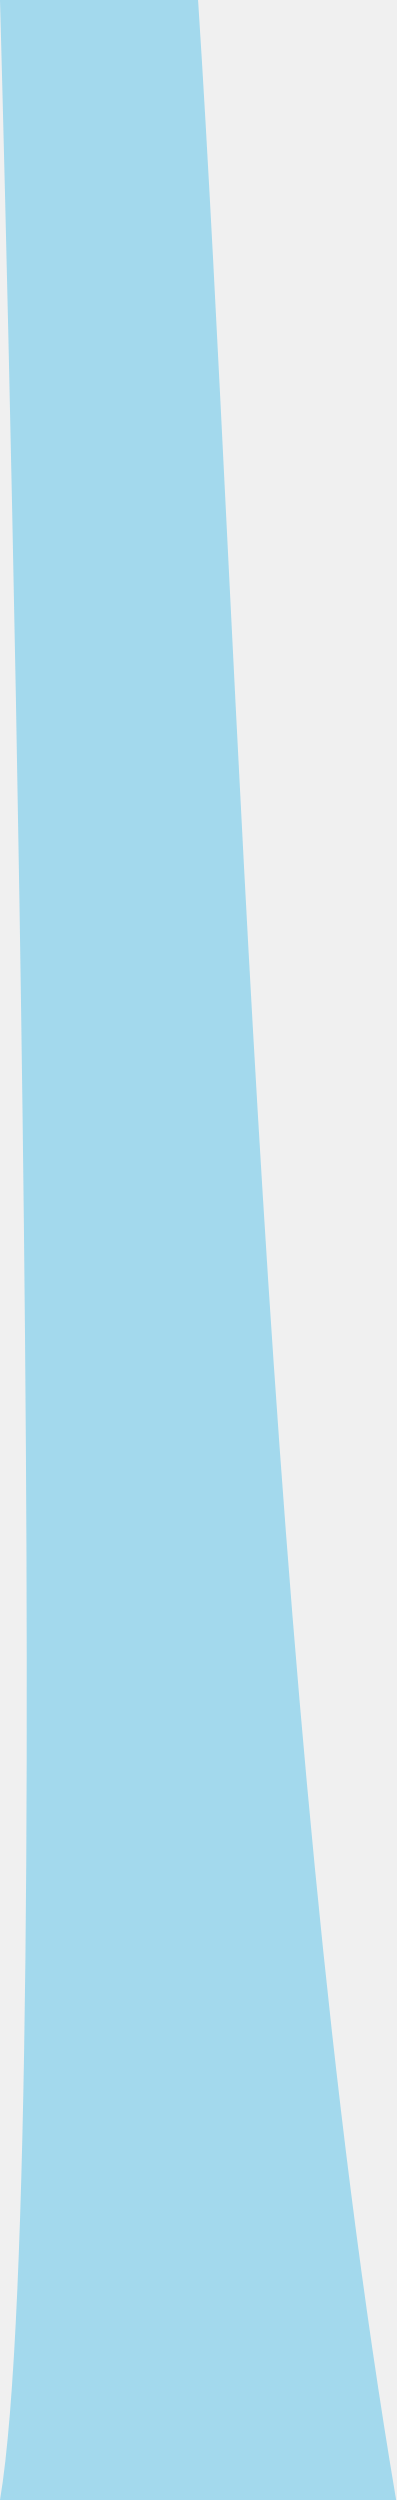
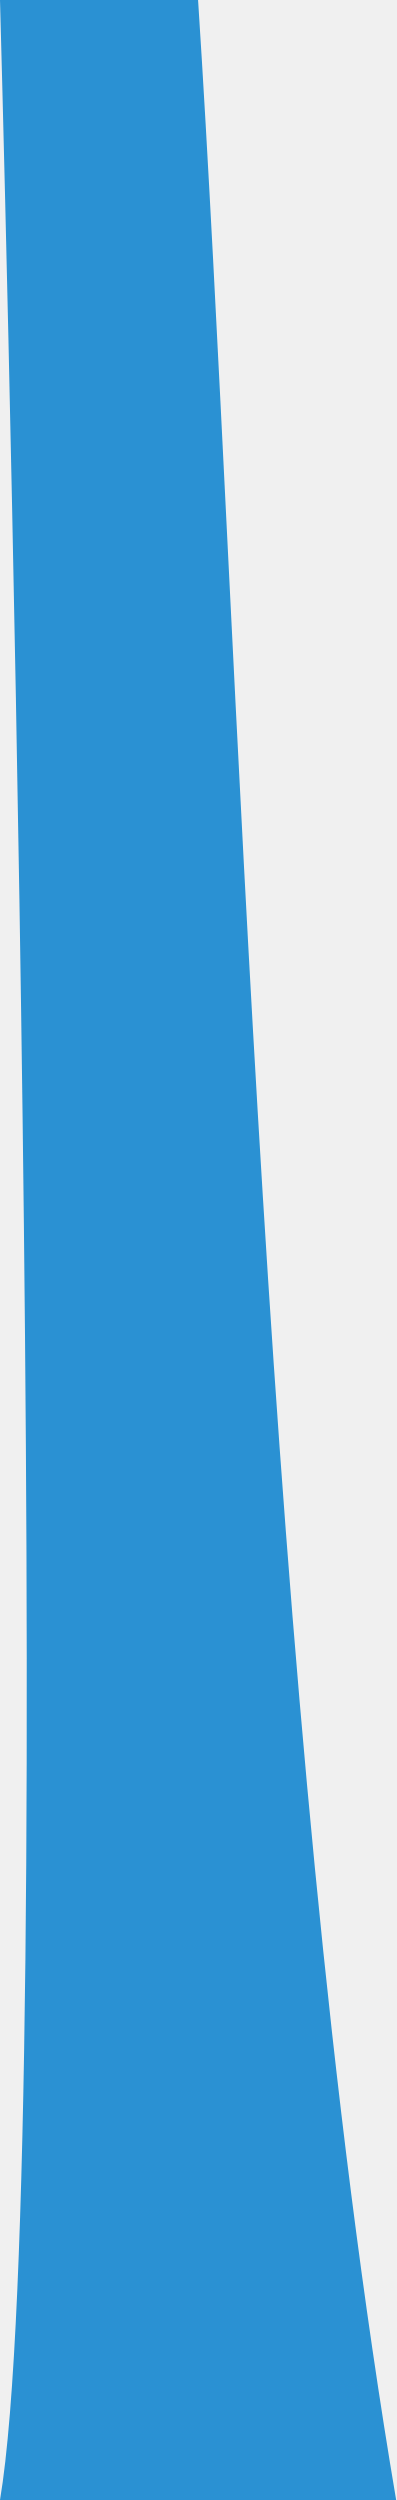
<svg xmlns="http://www.w3.org/2000/svg" width="121.699" height="768" viewBox="0 0 32.2 203.2" version="1.1" id="svg8">
  <defs id="defs2">
    <linearGradient y2="1" y1="-0.11" x2="0.5" x1="0.5" id="a">
      <stop id="stop2" offset="0%" stop-opacity=".25" stop-color="#57BBC1" />
      <stop id="stop4" offset="100%" stop-color="#015871" />
    </linearGradient>
    <filter style="color-interpolation-filters:sRGB" id="filter4543">
      <feFlood flood-opacity="0.157" flood-color="rgb(0,0,0)" result="flood" id="feFlood4533" />
      <feComposite in="flood" in2="SourceGraphic" operator="in" result="composite1" id="feComposite4535" />
      <feGaussianBlur in="composite1" stdDeviation="4" result="blur" id="feGaussianBlur4537" />
      <feOffset dx="0" dy="0" result="offset" id="feOffset4539" />
      <feComposite in="SourceGraphic" in2="offset" operator="over" result="composite2" id="feComposite4541" />
    </filter>
    <filter style="color-interpolation-filters:sRGB" id="filter4555">
      <feFlood flood-opacity="0.157" flood-color="rgb(0,0,0)" result="flood" id="feFlood4545" />
      <feComposite in="flood" in2="SourceGraphic" operator="in" result="composite1" id="feComposite4547" />
      <feGaussianBlur in="composite1" stdDeviation="4" result="blur" id="feGaussianBlur4549" />
      <feOffset dx="0" dy="0" result="offset" id="feOffset4551" />
      <feComposite in="SourceGraphic" in2="offset" operator="over" result="composite2" id="feComposite4553" />
    </filter>
    <filter id="filter829" style="color-interpolation-filters:sRGB">
      <feFlood id="feFlood819" result="flood" flood-color="rgb(0,0,0)" flood-opacity="0.157" />
      <feComposite id="feComposite821" result="composite1" operator="in" in2="SourceGraphic" in="flood" />
      <feGaussianBlur id="feGaussianBlur823" result="blur" stdDeviation="4" in="composite1" />
      <feOffset id="feOffset825" result="offset" dy="0" dx="0" />
      <feComposite id="feComposite827" result="composite2" operator="over" in2="offset" in="SourceGraphic" />
    </filter>
    <mask maskUnits="userSpaceOnUse" id="mask4622">
      <rect y="304.189" x="-172.107" height="109.015" width="1024" id="rect4624" style="opacity:1;fill:#ffffff;fill-opacity:1;stroke-width:1.131" />
    </mask>
    <mask maskUnits="userSpaceOnUse" id="mask4626">
      <rect style="opacity:1;fill:#ffffff;fill-opacity:1;stroke-width:1.131" id="rect4628" width="1024" height="109.015" x="576" y="-3.1612944e-06" />
    </mask>
  </defs>
  <g id="layer3" transform="translate(16.09979,44.45)">
-     <path style="opacity:1;fill:#a3d9ed;fill-opacity:1;stroke:none;stroke-width:1px;stroke-linecap:butt;stroke-linejoin:miter;stroke-opacity:1" d="m 0,0 h -60.85 c 0,0 18.505,658.687 -10e-7,768 H 0 60.85 C 19.888,526.025 12.824,197.037 0,0 Z" transform="matrix(0.2645833,0,0,0.2645833,0,-44.45)" id="path4618" />
+     <path style="opacity:1;fill:#2a91d3;fill-opacity:1;stroke:none;stroke-width:1px;stroke-linecap:butt;stroke-linejoin:miter;stroke-opacity:1" d="m 0,0 h -60.85 c 0,0 18.505,658.687 -10e-7,768 H 0 60.85 C 19.888,526.025 12.824,197.037 0,0 Z" transform="matrix(0.2645833,0,0,0.2645833,0,-44.45)" id="path4618" />
  </g>
  <g id="layer1" transform="translate(16.09979,-93.79998)" style="opacity:1" />
</svg>
